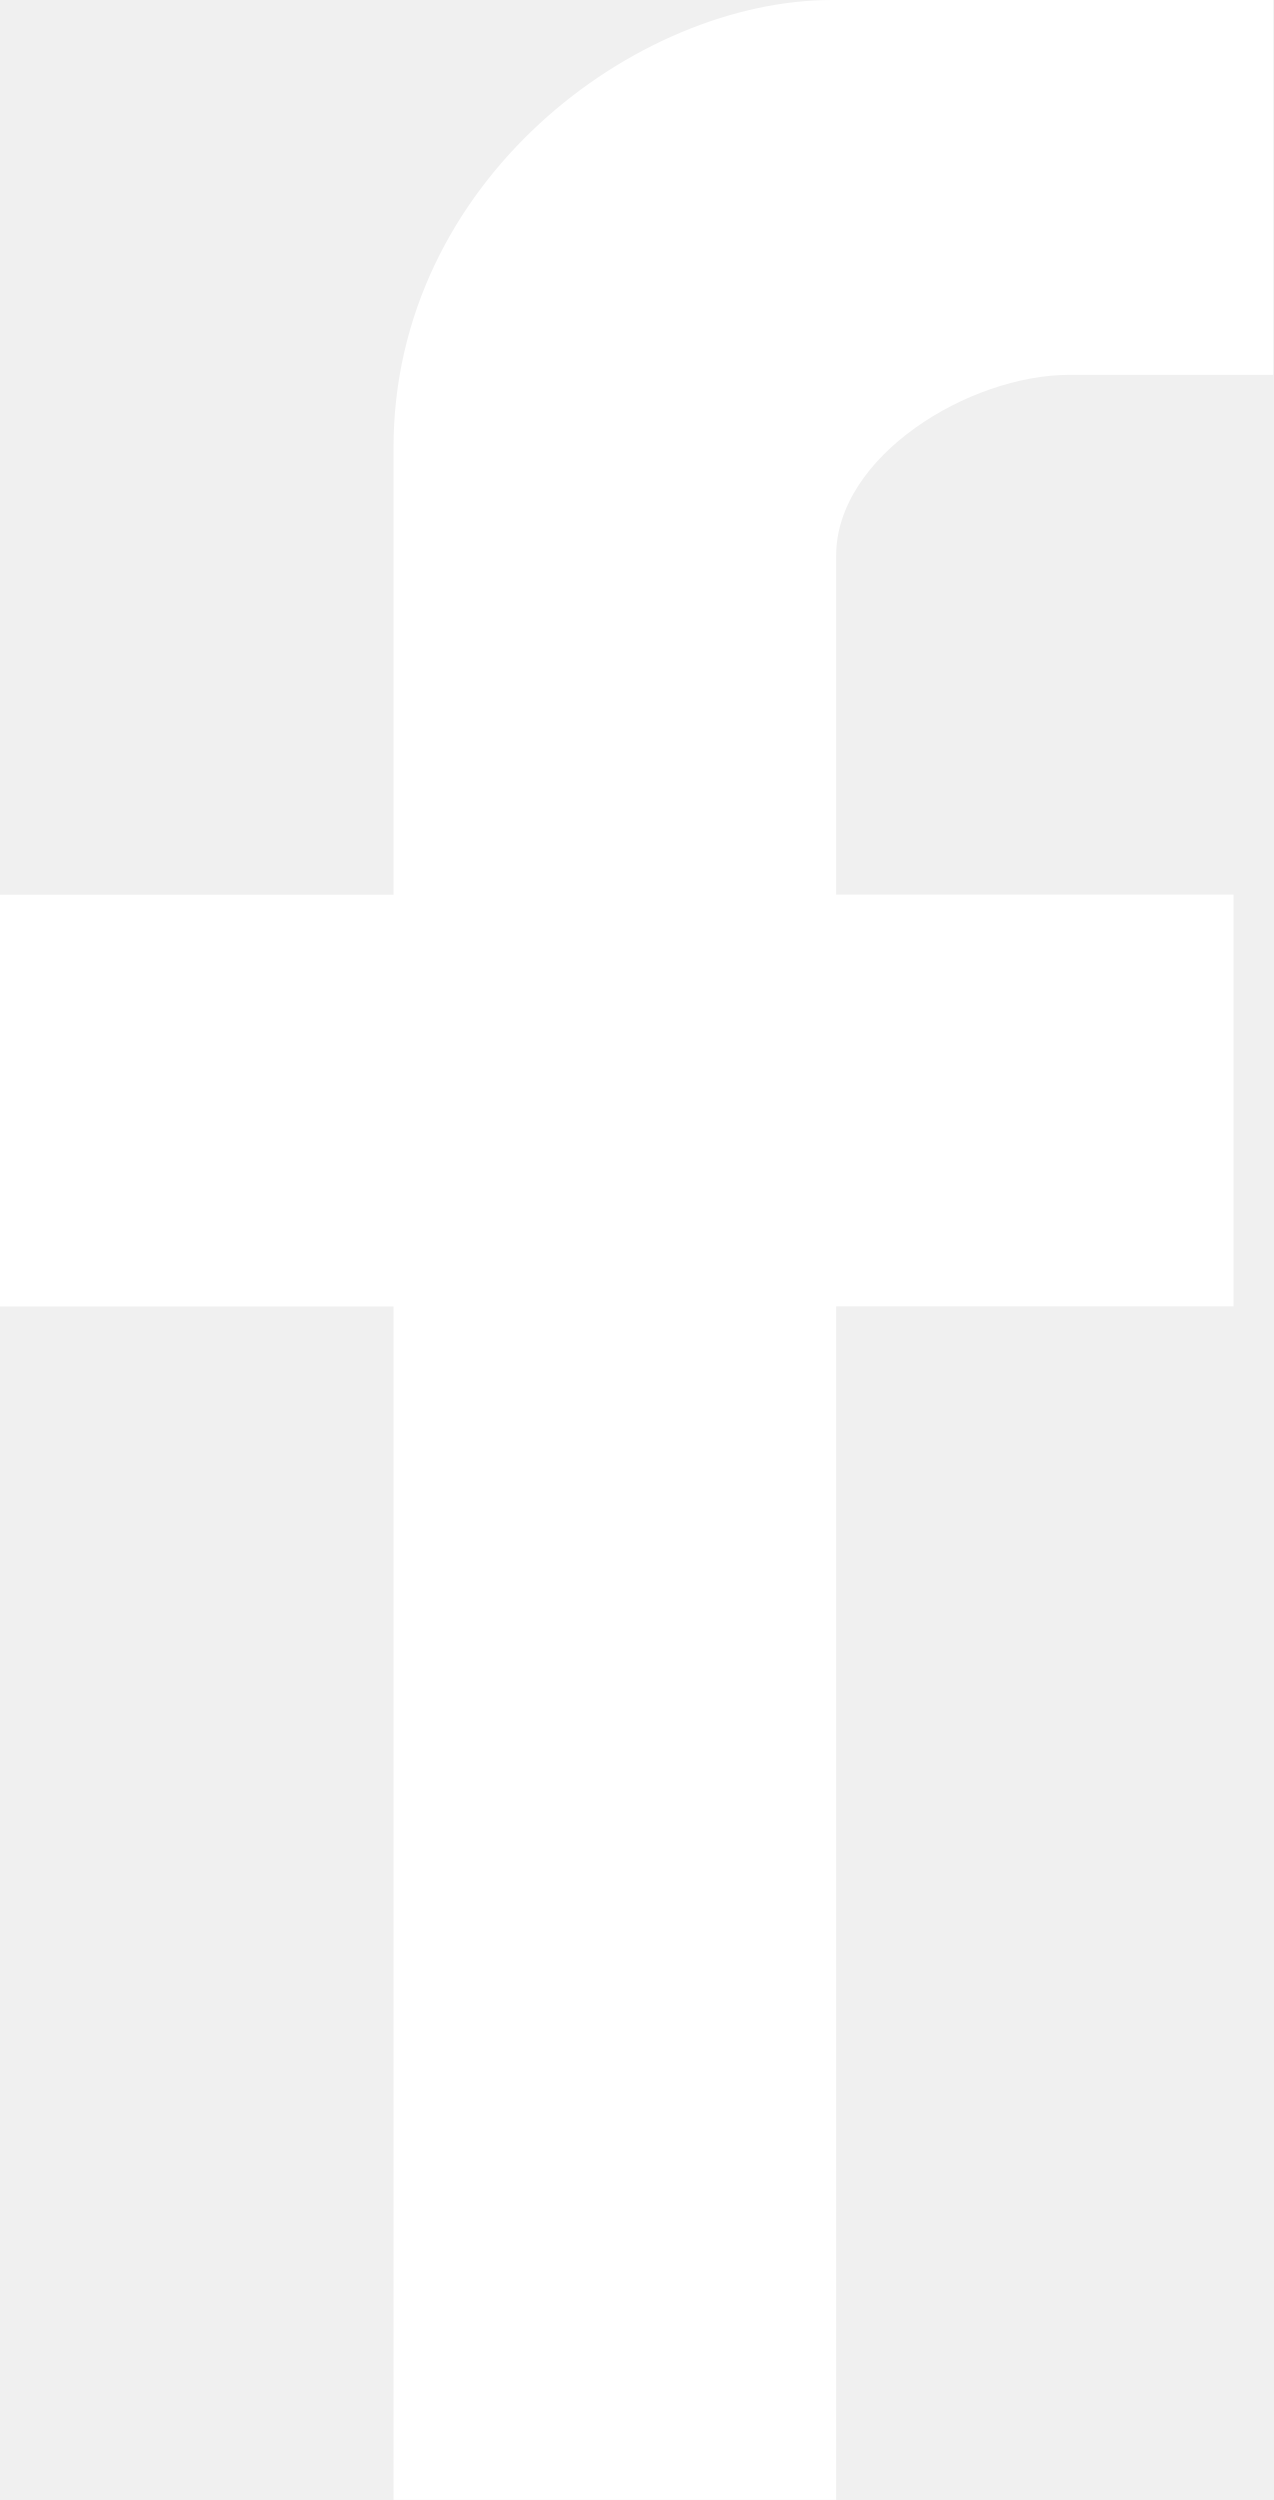
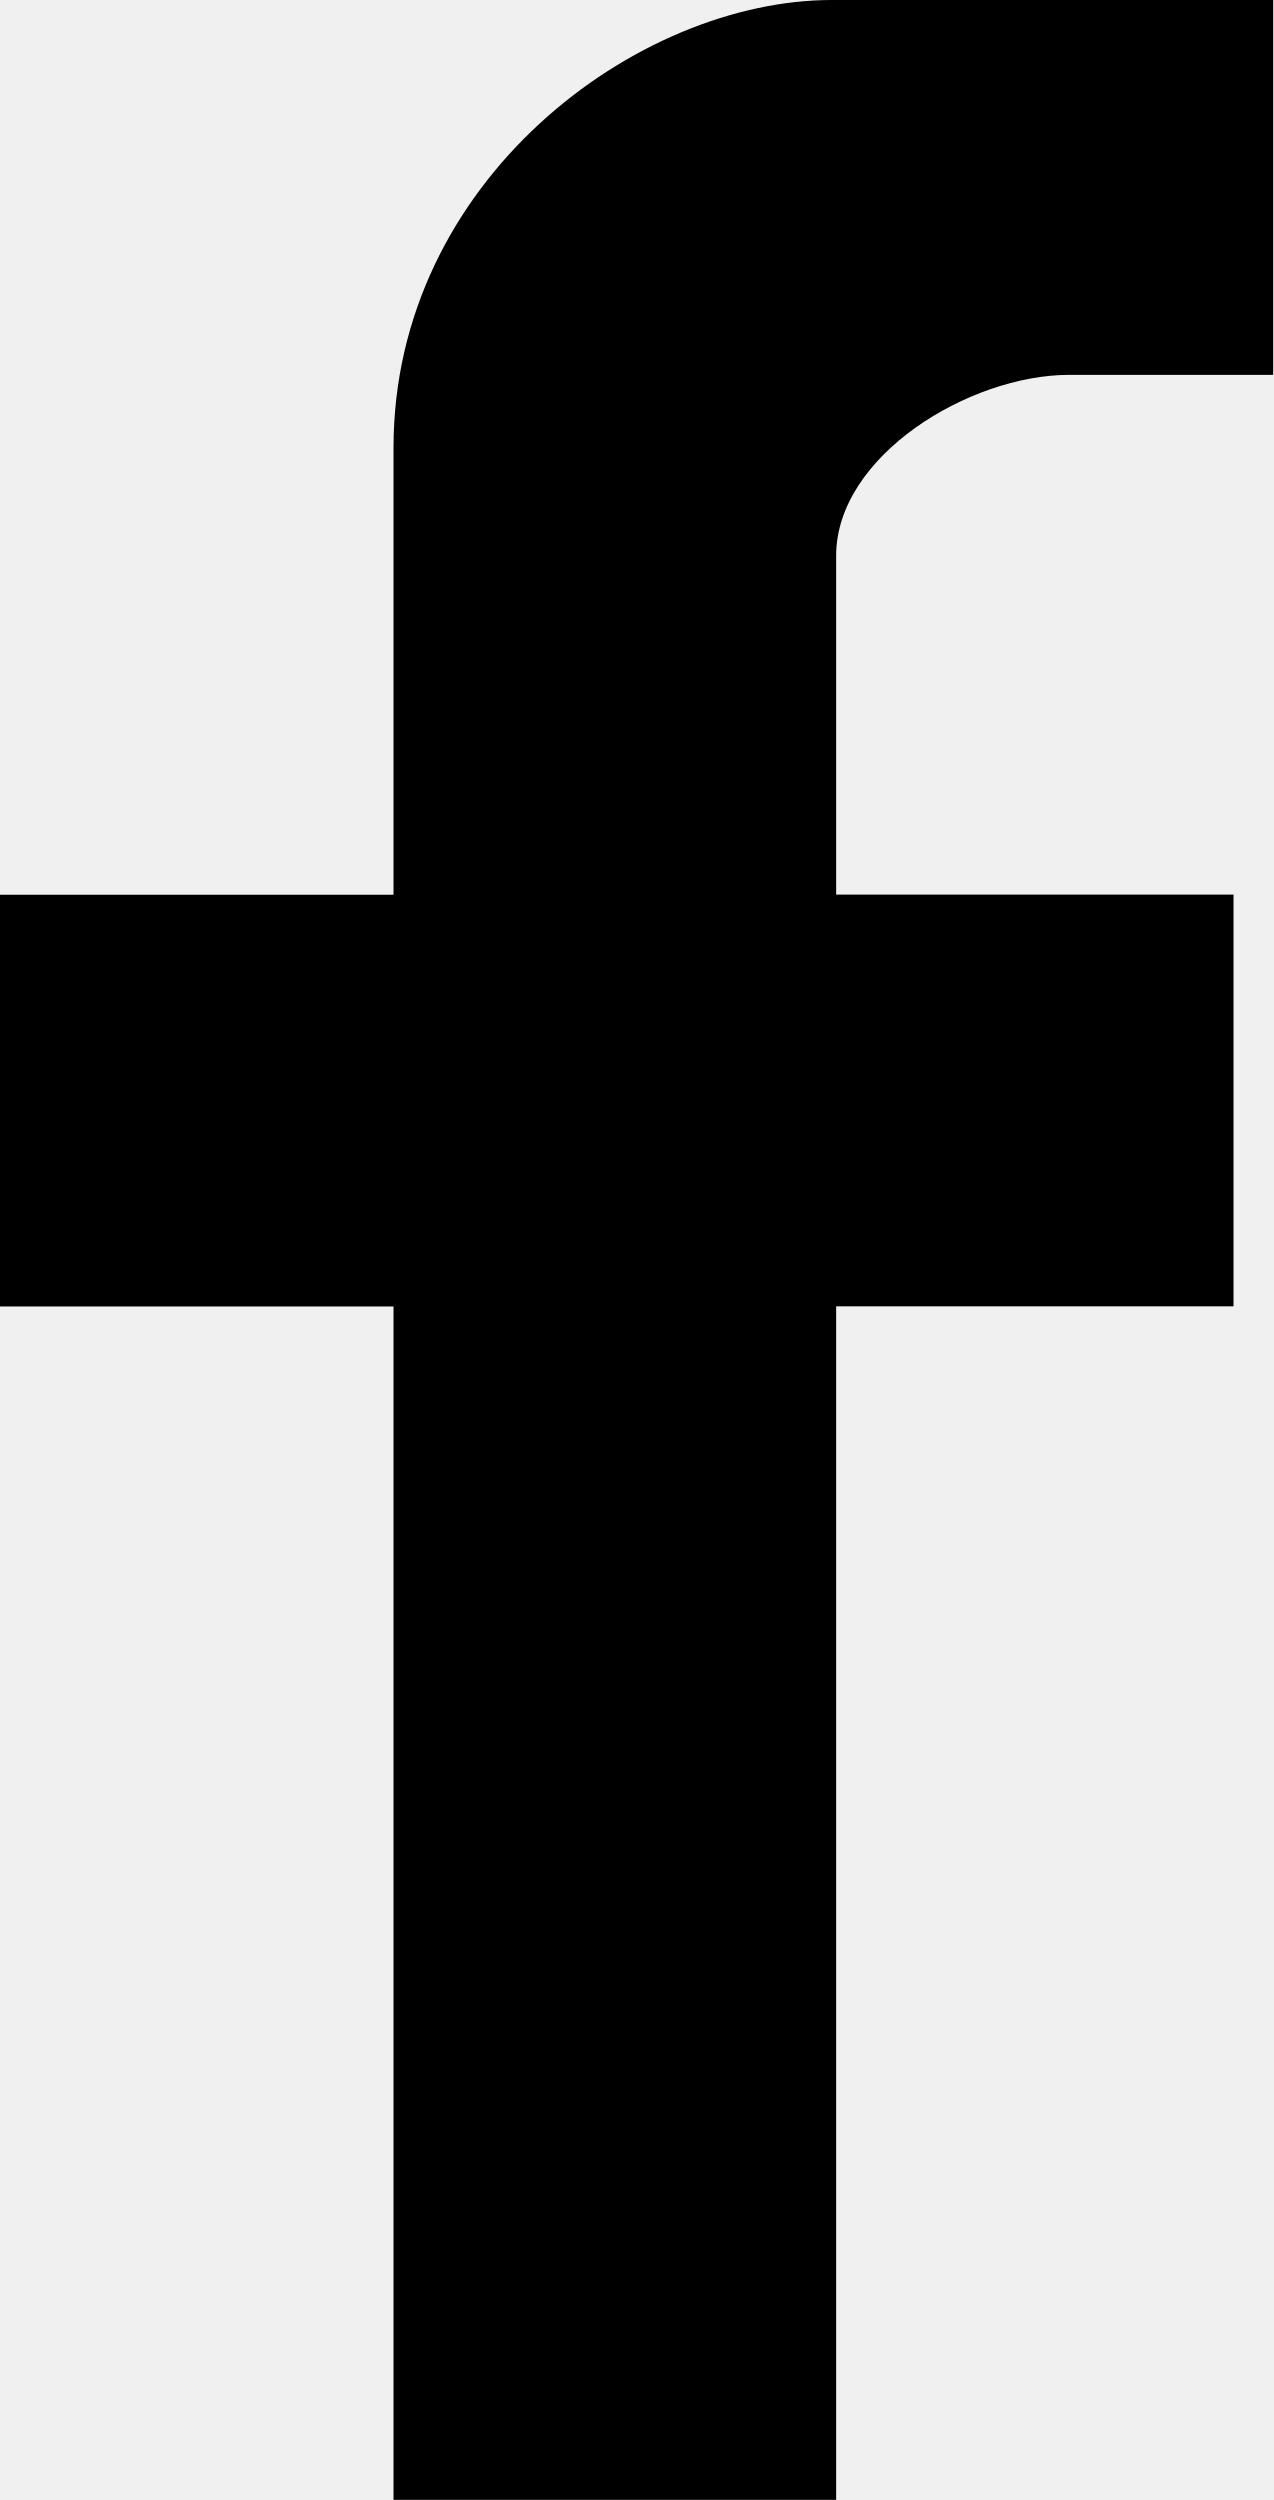
<svg xmlns="http://www.w3.org/2000/svg" version="1.1" id="Layer_1" x="0px" y="0px" width="11.589px" height="22.756px" viewBox="0 0 11.589 22.756" enable-background="new 0 0 11.589 22.756" xml:space="preserve">
-   <path fill="#FFFFFF" d="M11.589,3.412H9.734c-0.912,0-2.123,0.739-2.123,1.646v3.085h3.617v3.748H7.611v10.864H3.582V11.892H0V8.144  h3.582V4.075C3.582,1.645,5.794,0,7.573,0h4.016V3.412z" />
+   <path d="M11.589,3.412H9.734c-0.912,0-2.123,0.739-2.123,1.646v3.085h3.617v3.748H7.611v10.864H3.582V11.892H0V8.144  h3.582V4.075C3.582,1.645,5.794,0,7.573,0h4.016V3.412z" />
</svg>
